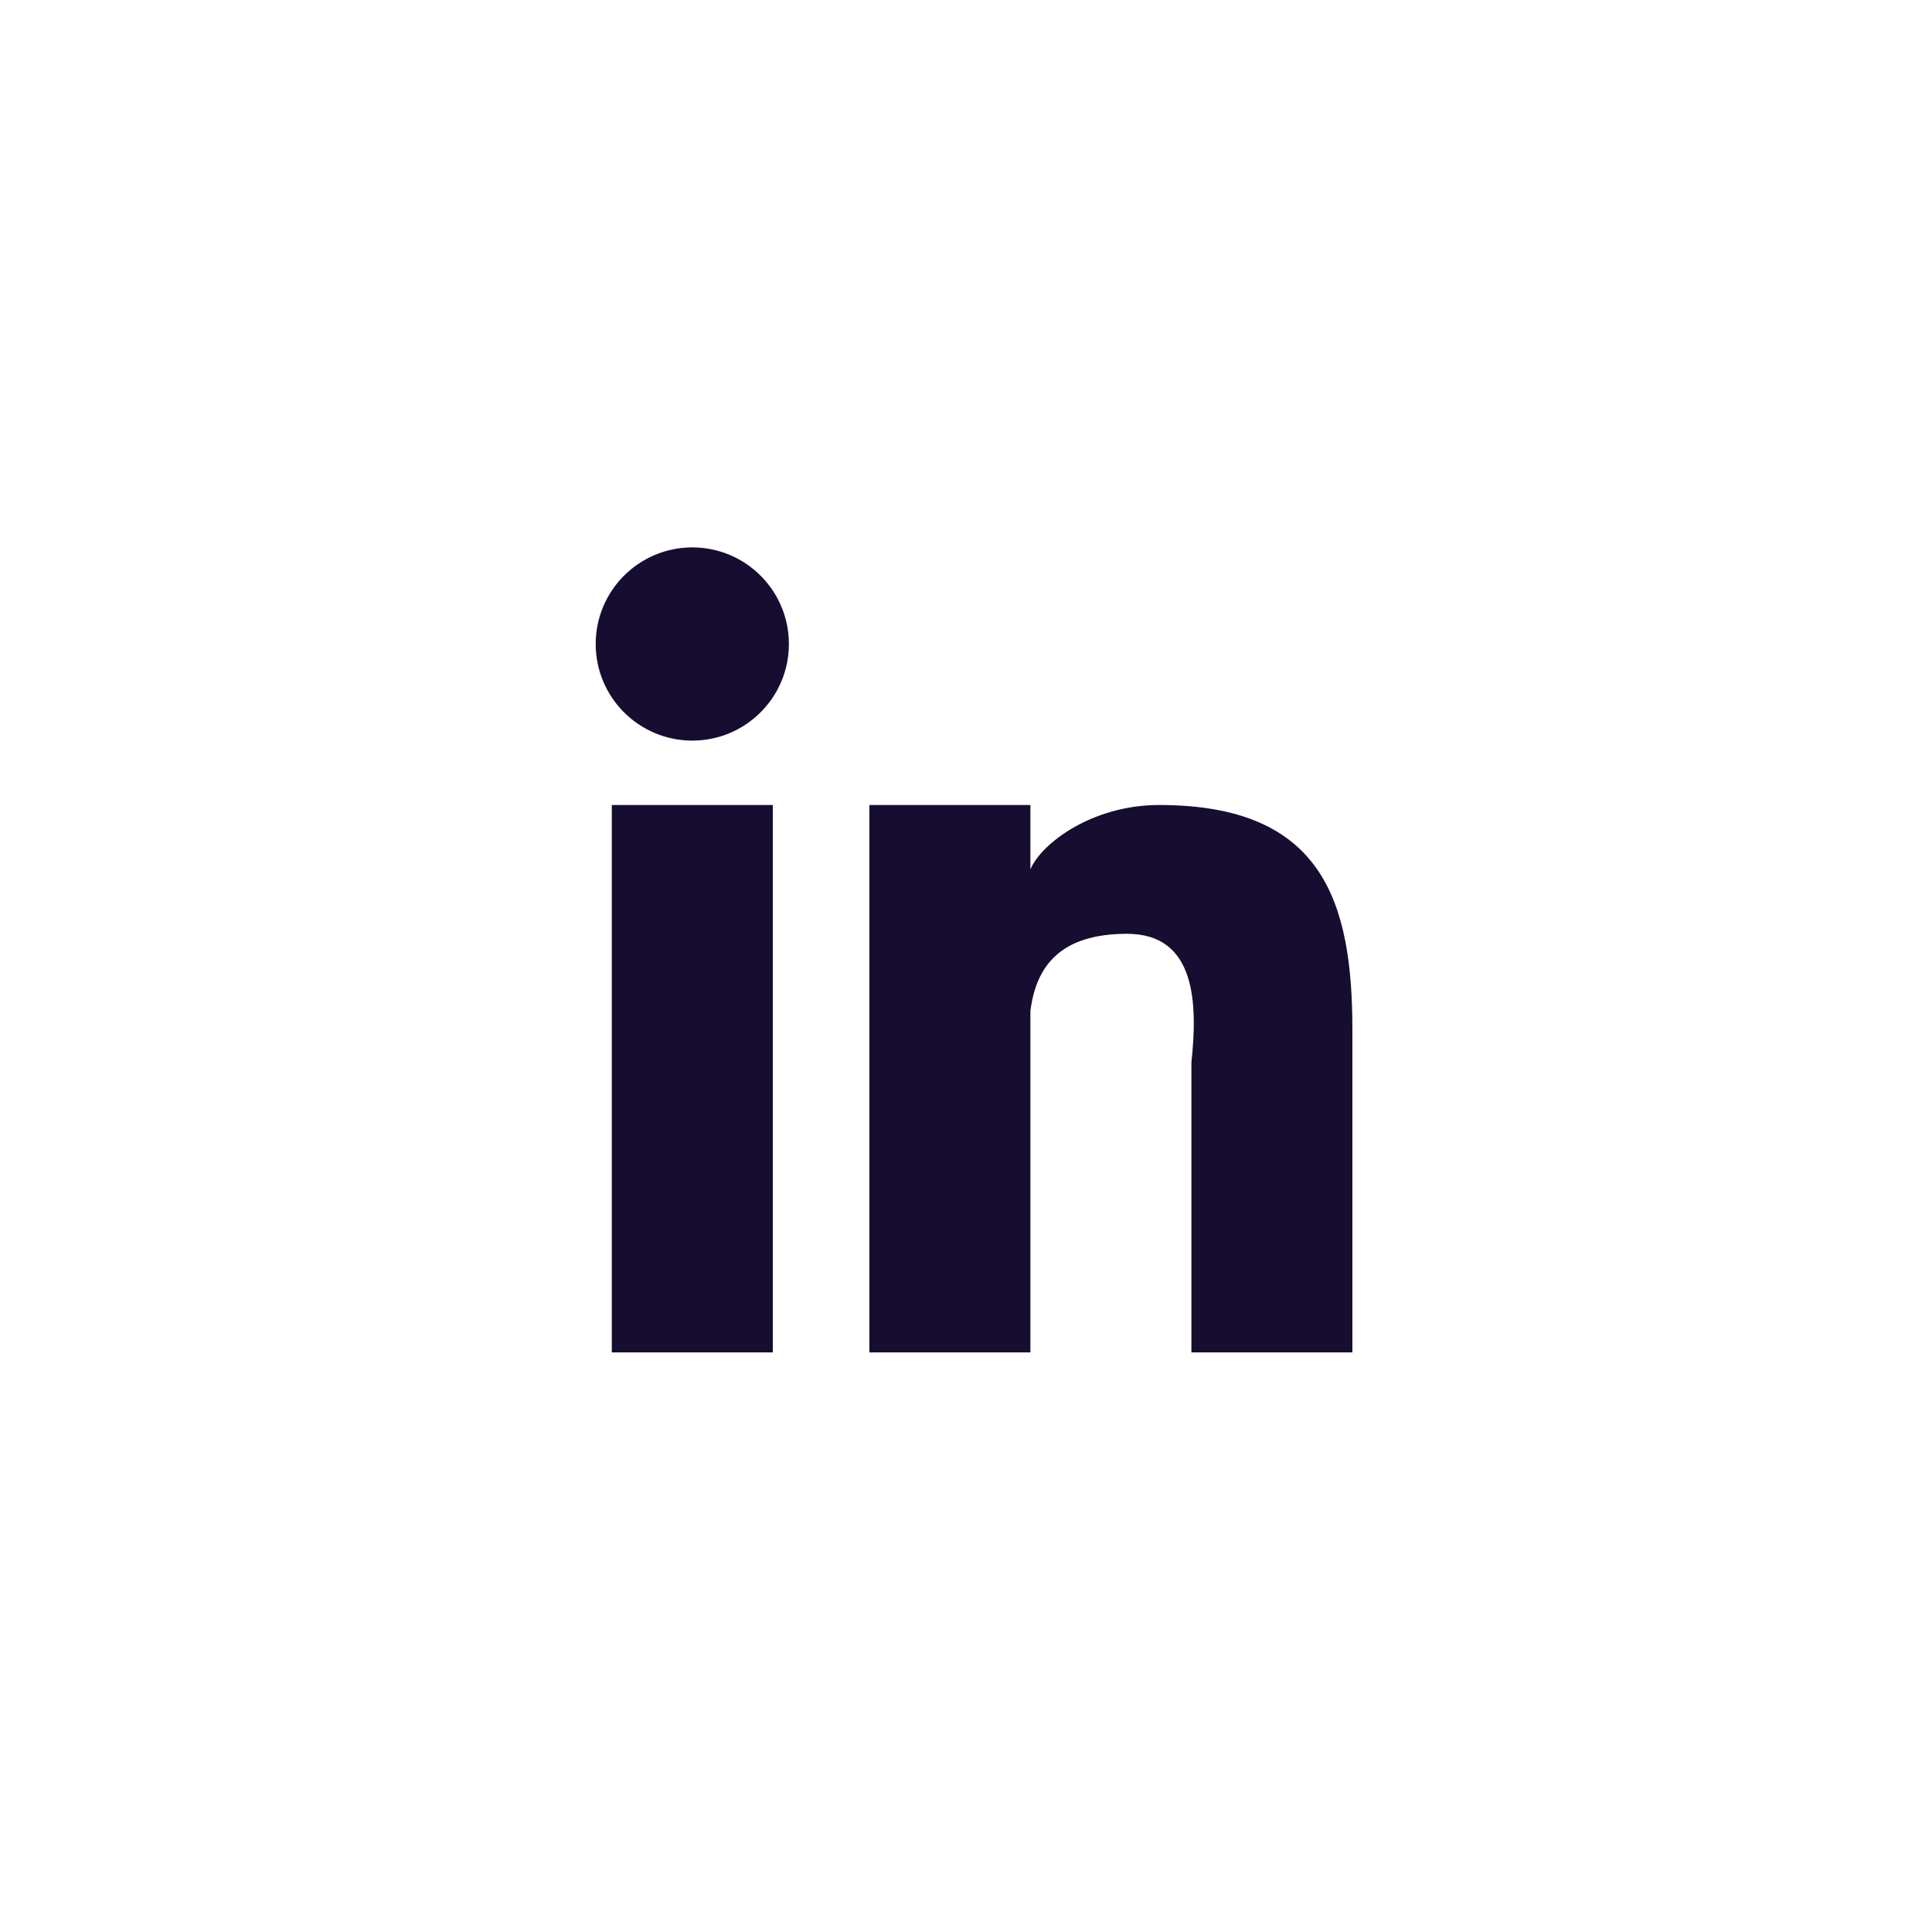
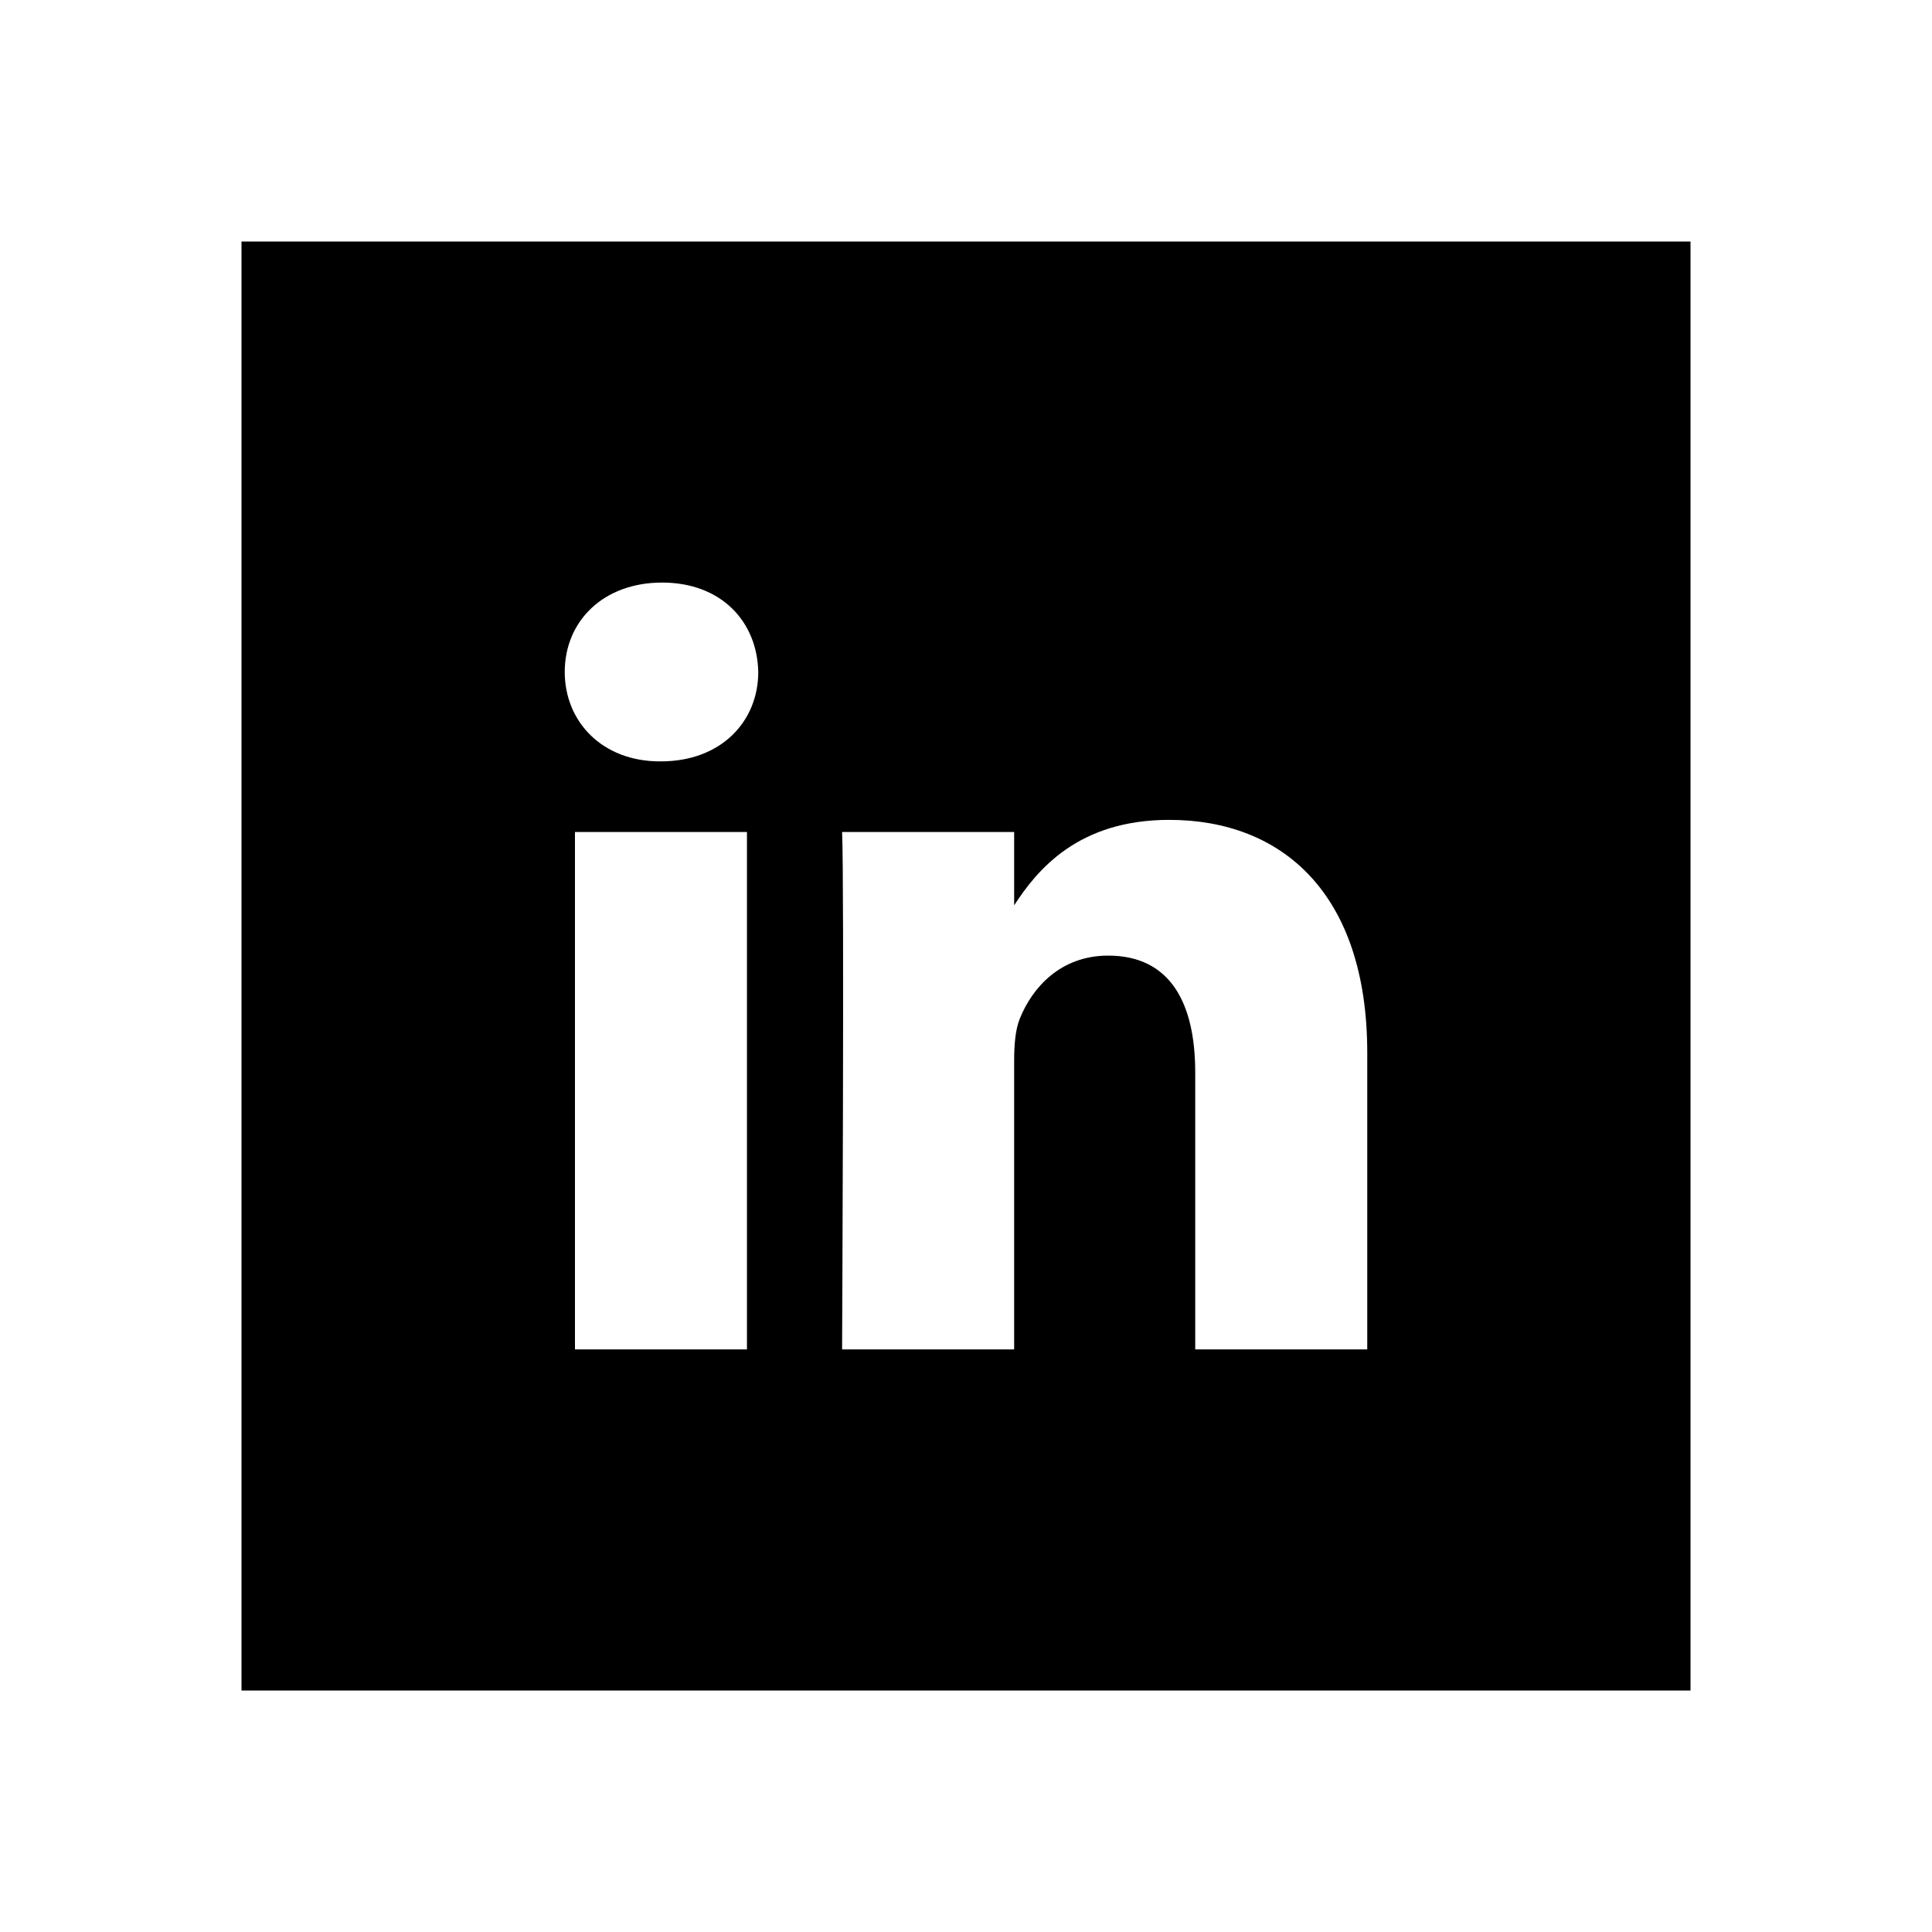
- <svg xmlns="http://www.w3.org/2000/svg" width="60px" height="60px" viewBox="0 0 60 60" version="1.1">
-   <defs />
+ <svg xmlns="http://www.w3.org/2000/svg" width="80px" height="80px" viewBox="0 0 80 80" version="1.1">
  <g id="icon_linkedin" stroke="none" stroke-width="1" fill="none" fill-rule="evenodd">
-     <path d="M32,27 C32.325,26.213 33.894,25 36,25 C41.104,25 42,28.028 42,32 L42,42 L37,42 L37,33 C37.193,31.179 37.157,29.002 35,29 C32.926,29.001 32.174,30.007 32,31.399 L32,42 L27,42 L27,25 L32,25 L32,27 Z M24,42 L19,42 L19,25 L24,25 L24,42 Z M21.5,23 C19.843,23 18.5,21.657 18.5,20 C18.5,18.343 19.843,17 21.5,17 C23.157,17 24.5,18.343 24.5,20 C24.5,21.657 23.157,23 21.5,23 Z" fill="#160D31" />
+     <path d="M10,10 L10,70 L70,70 L70,10 L10,10 Z M30.93,55.877 L23.808,55.877 L23.808,34.452 L30.93,34.452 L30.93,55.877 Z M27.369,31.527 L27.322,31.527 C24.933,31.527 23.385,29.881 23.385,27.824 C23.385,25.722 24.978,24.123 27.416,24.123 C29.854,24.123 31.352,25.722 31.398,27.824 C31.398,29.881 29.854,31.527 27.369,31.527 Z M56.615,55.877 L49.492,55.877 L49.492,44.414 C49.492,41.535 48.463,39.57 45.885,39.57 C43.916,39.57 42.746,40.893 42.23,42.175 C42.043,42.633 41.994,43.269 41.994,43.911 L41.994,55.877 L34.869,55.877 C34.869,55.877 34.965,36.462 34.869,34.452 L41.994,34.452 L41.994,37.488 C42.94,36.031 44.63,33.949 48.414,33.949 C53.102,33.949 56.615,37.01 56.615,43.591 L56.615,55.877 Z" id="Shape" fill="#000000" fill-rule="nonzero" />
  </g>
</svg>
